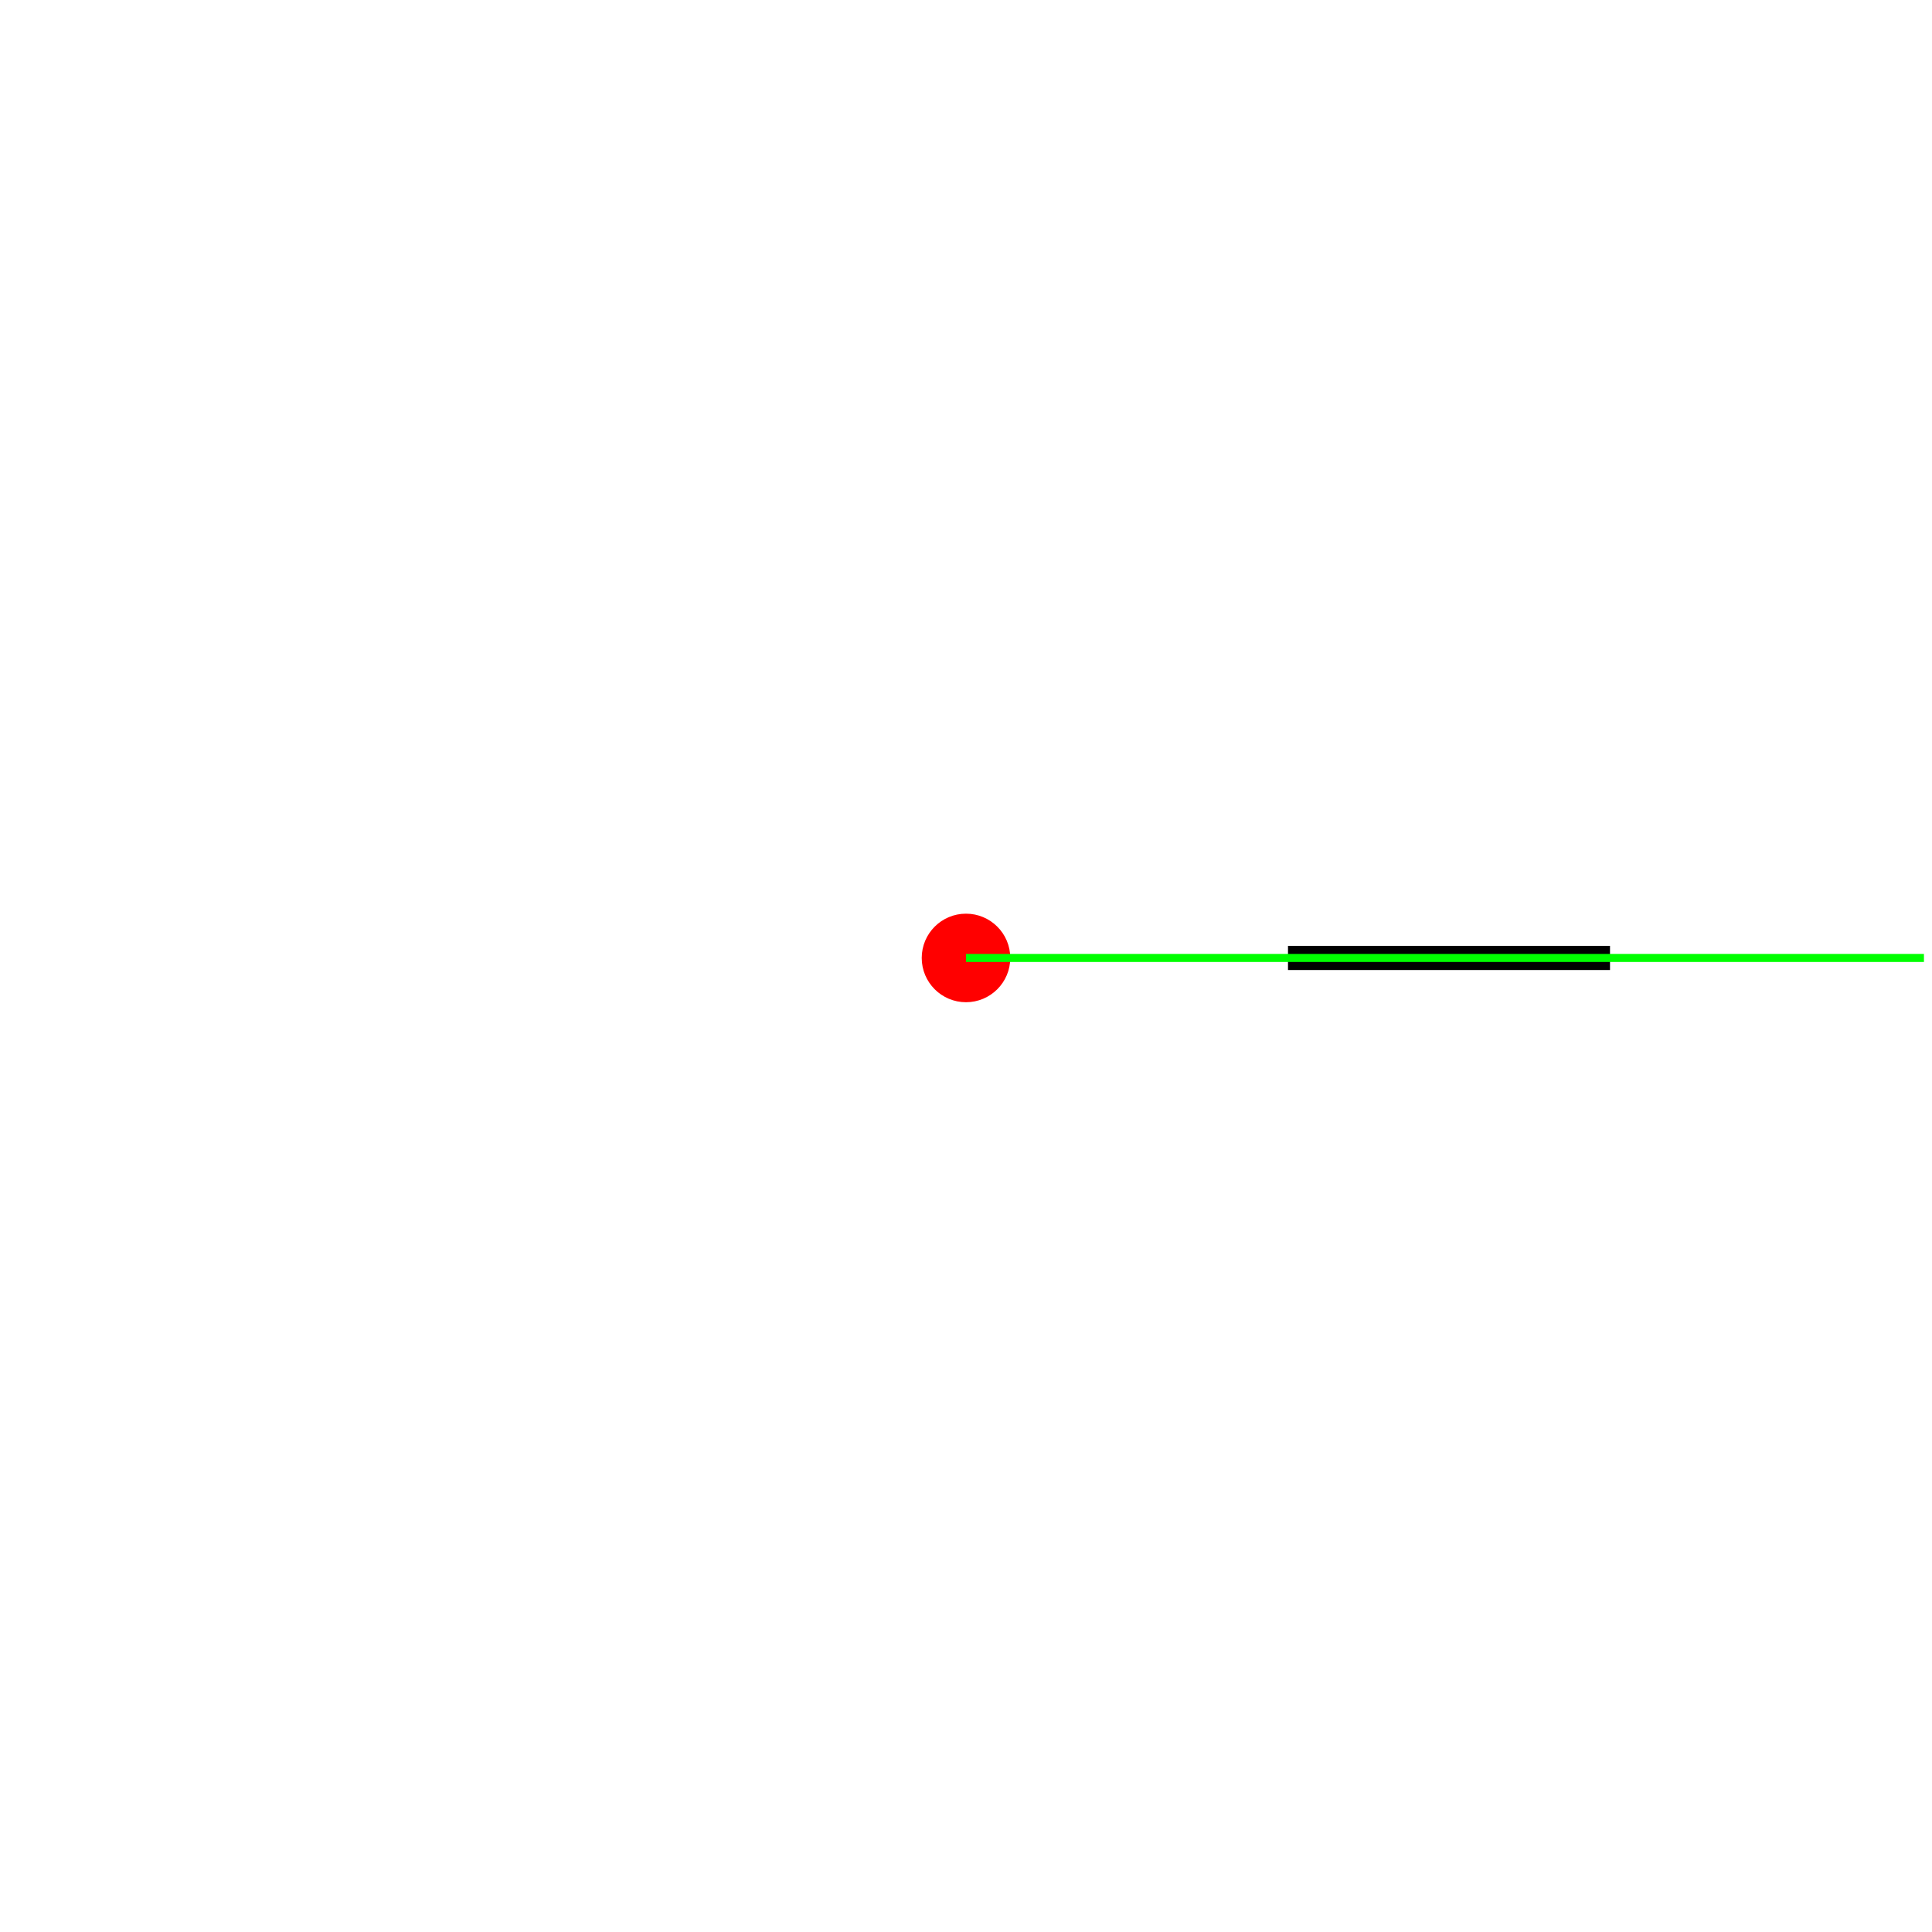
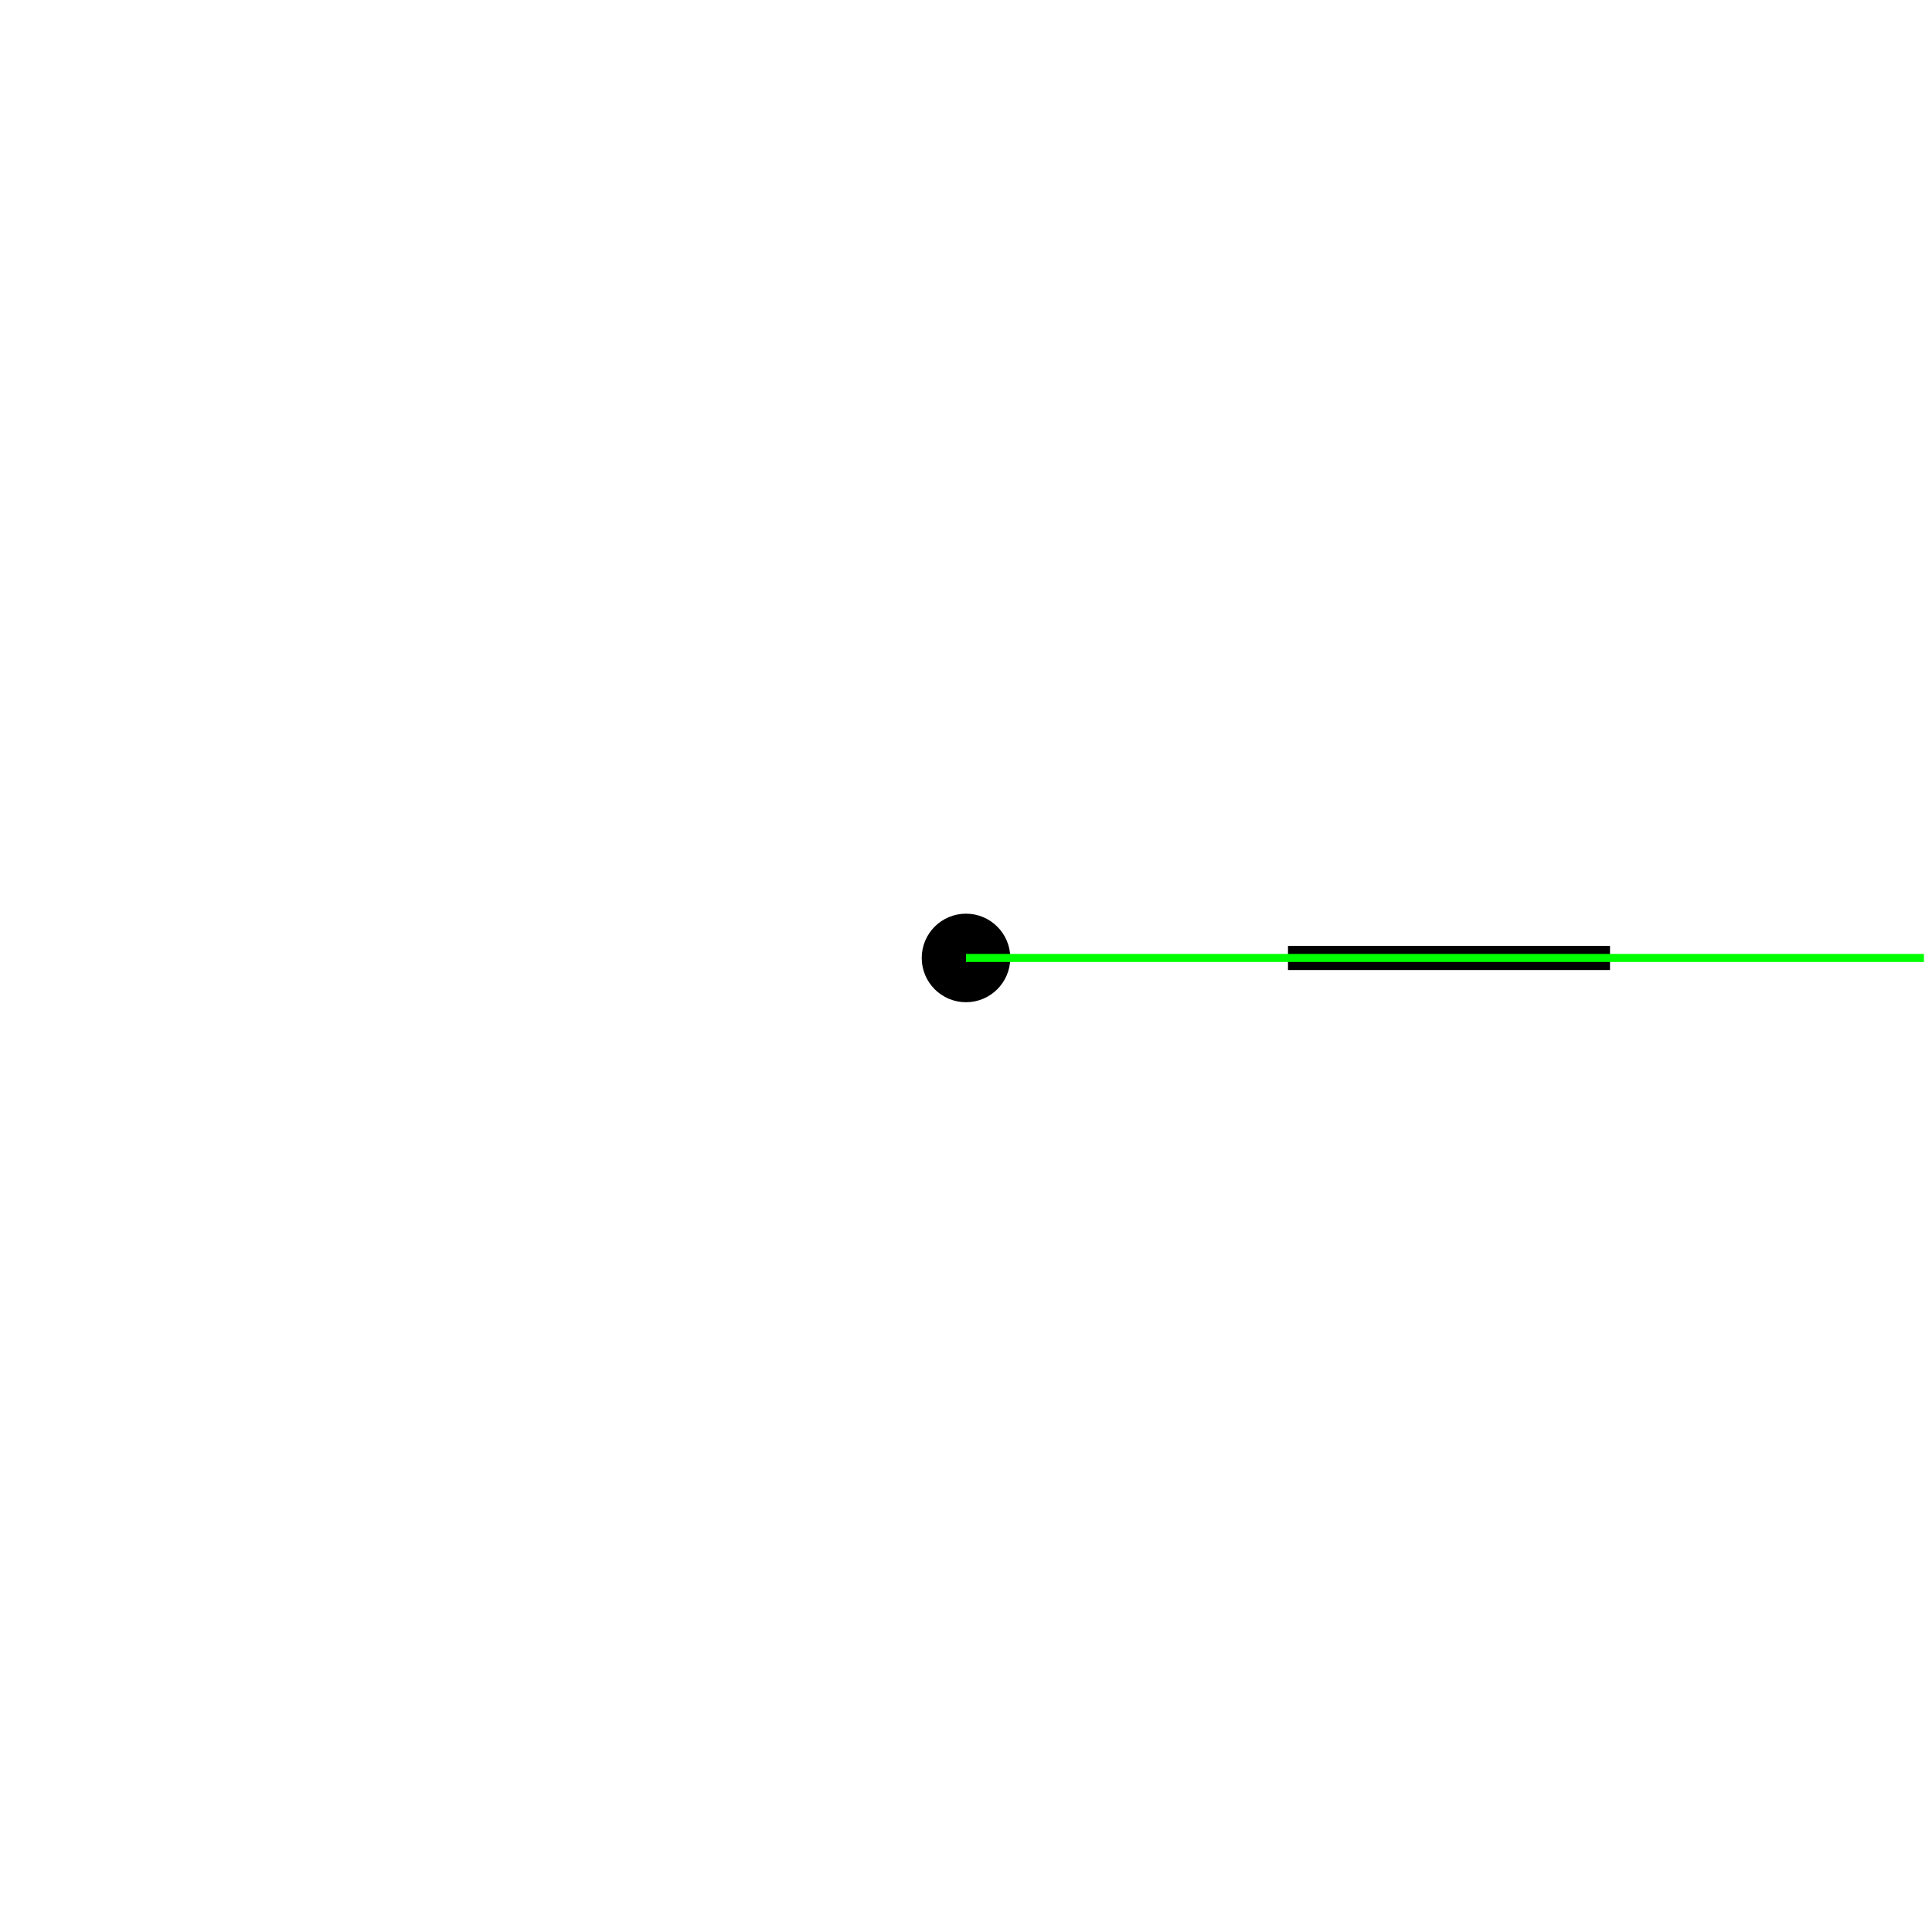
<svg xmlns="http://www.w3.org/2000/svg" version="1.1" width="240" height="240">
  <rect x="0" y="0" width="240" height="240" stroke="#ffffff" fill="#ffffff" />
  <polygon points=" 200,119 160,119 " stroke-width="3" stroke="#000000" fill="none" />
-   <circle cx="120" cy="119" r="5" stroke="#ff0000" fill="#ff0000" />
+   <circle cx="120" cy="119" r="5" stroke="#000000" fill="#000000" />
  <line x1="120" y1="119" x2="239" y2="119" stroke-width="1" stroke="#00ff00" fill="none" />
</svg>
